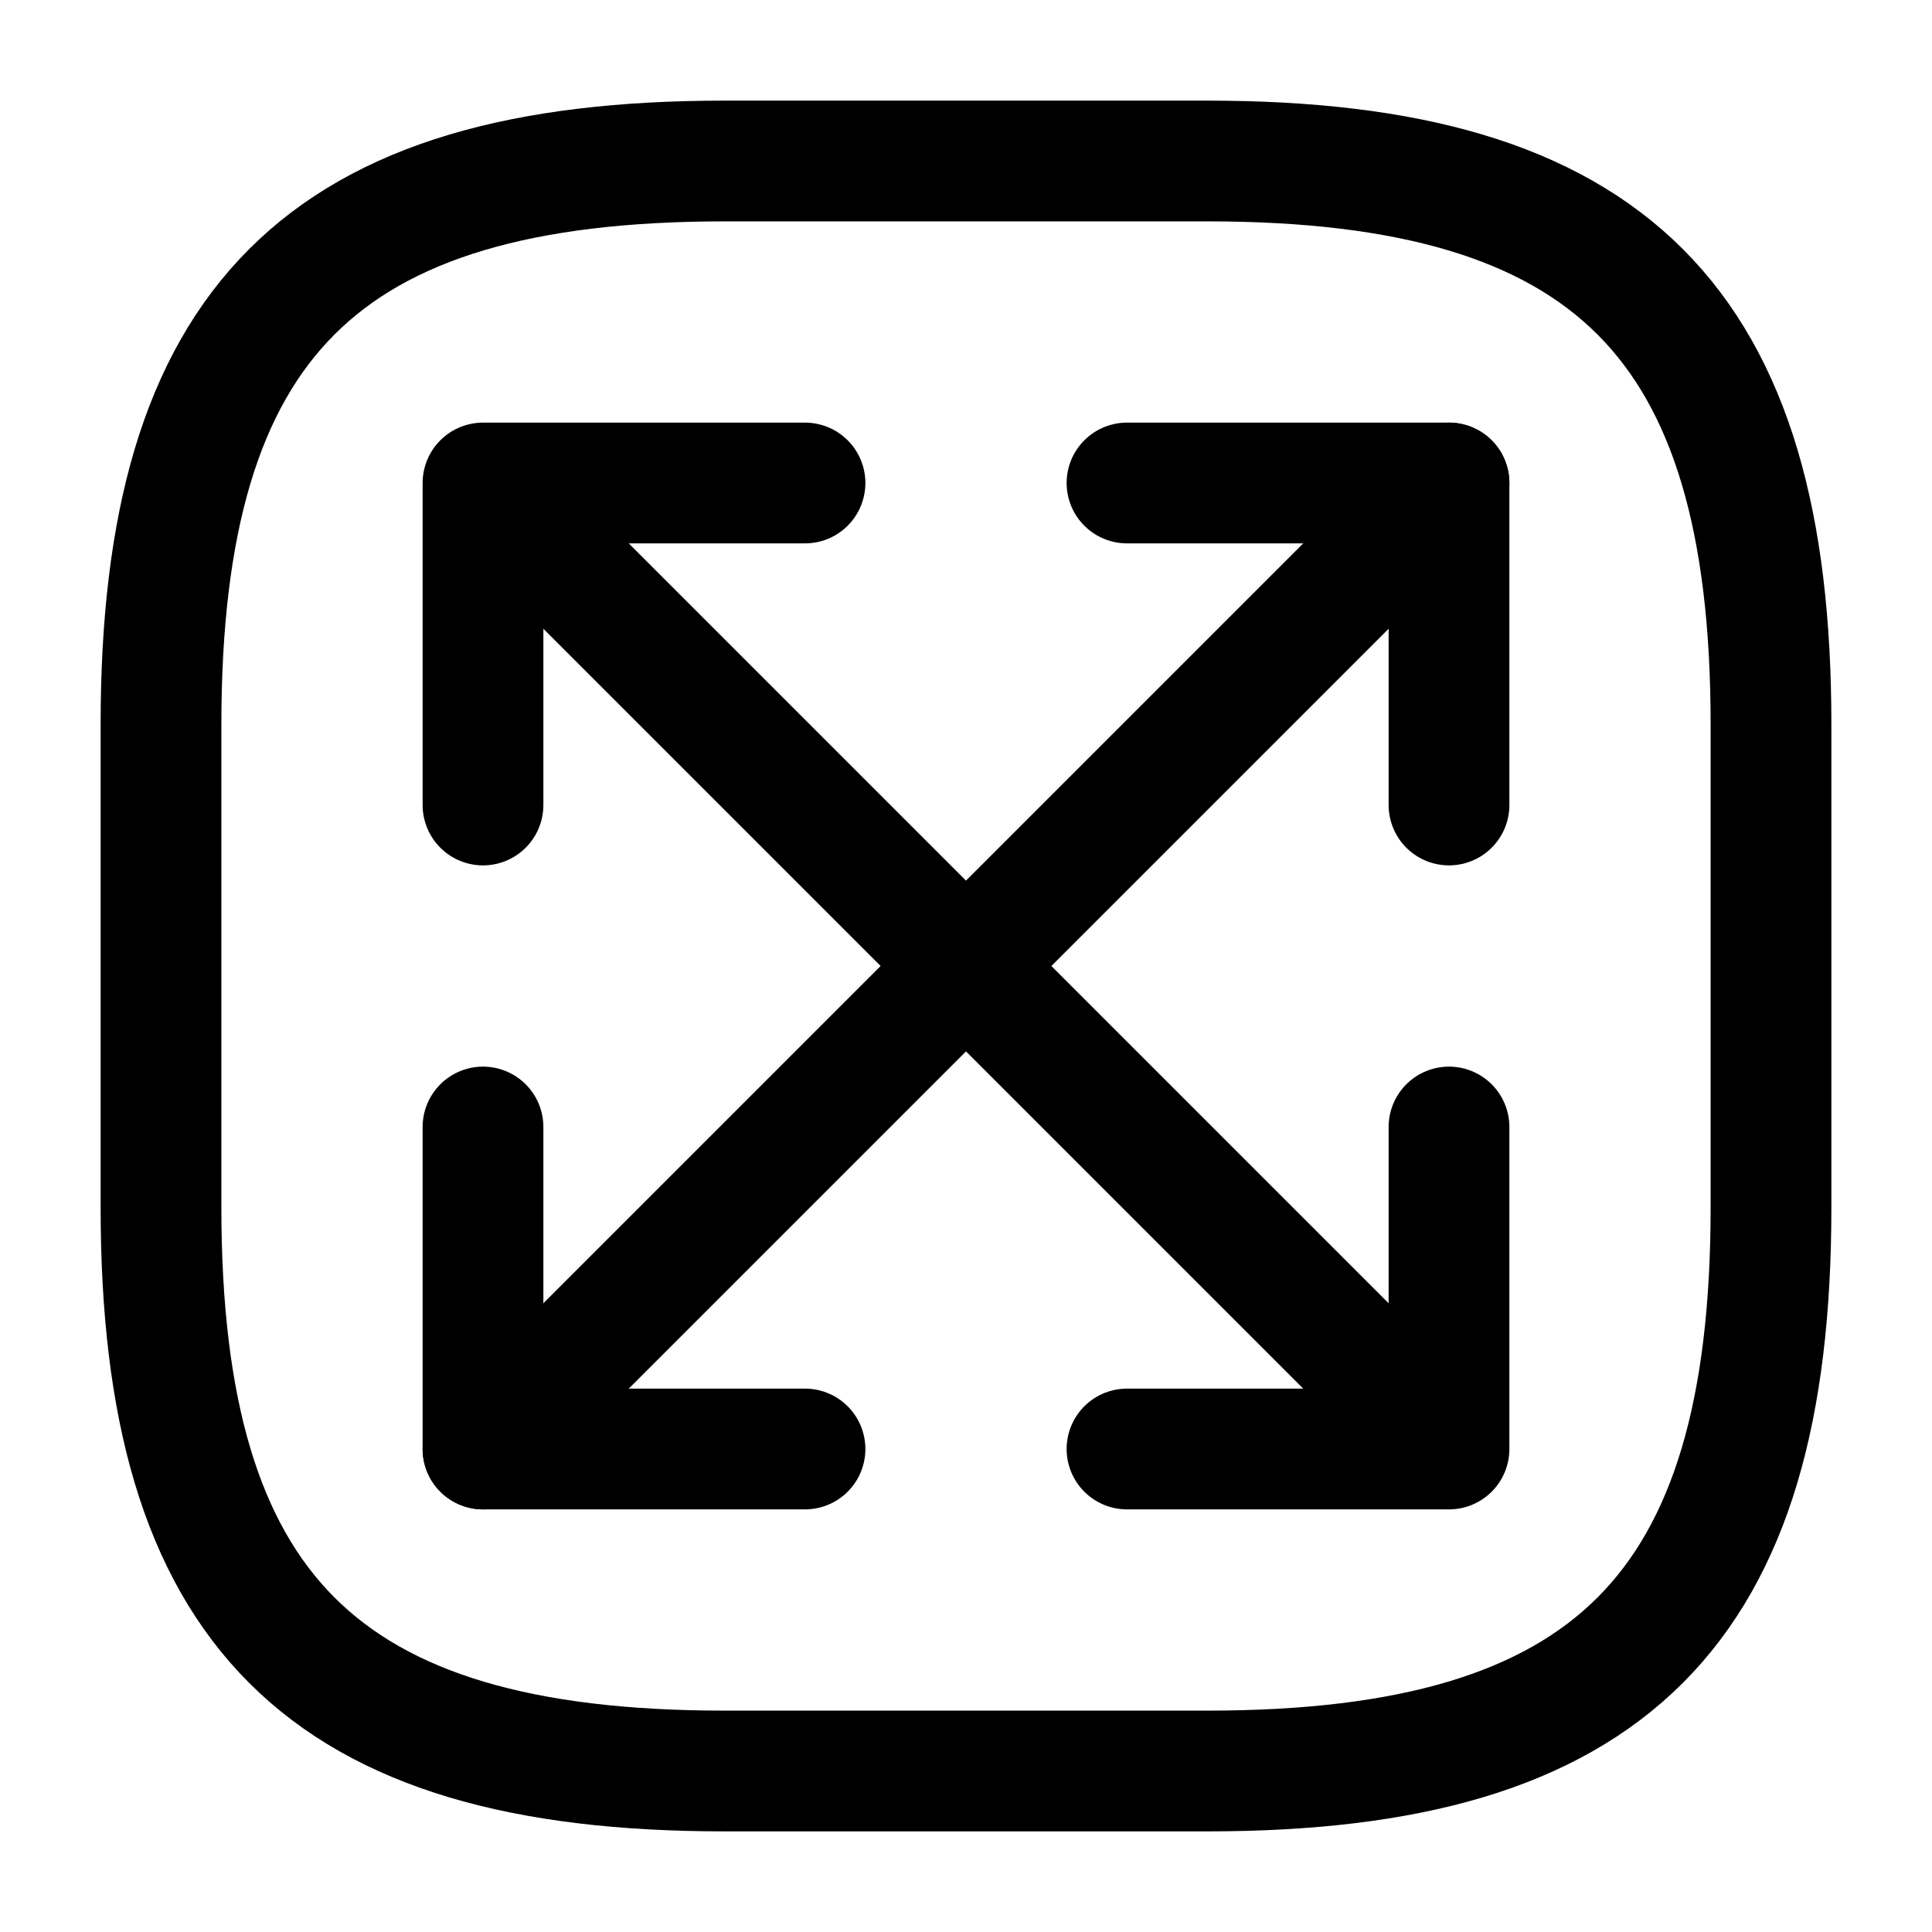
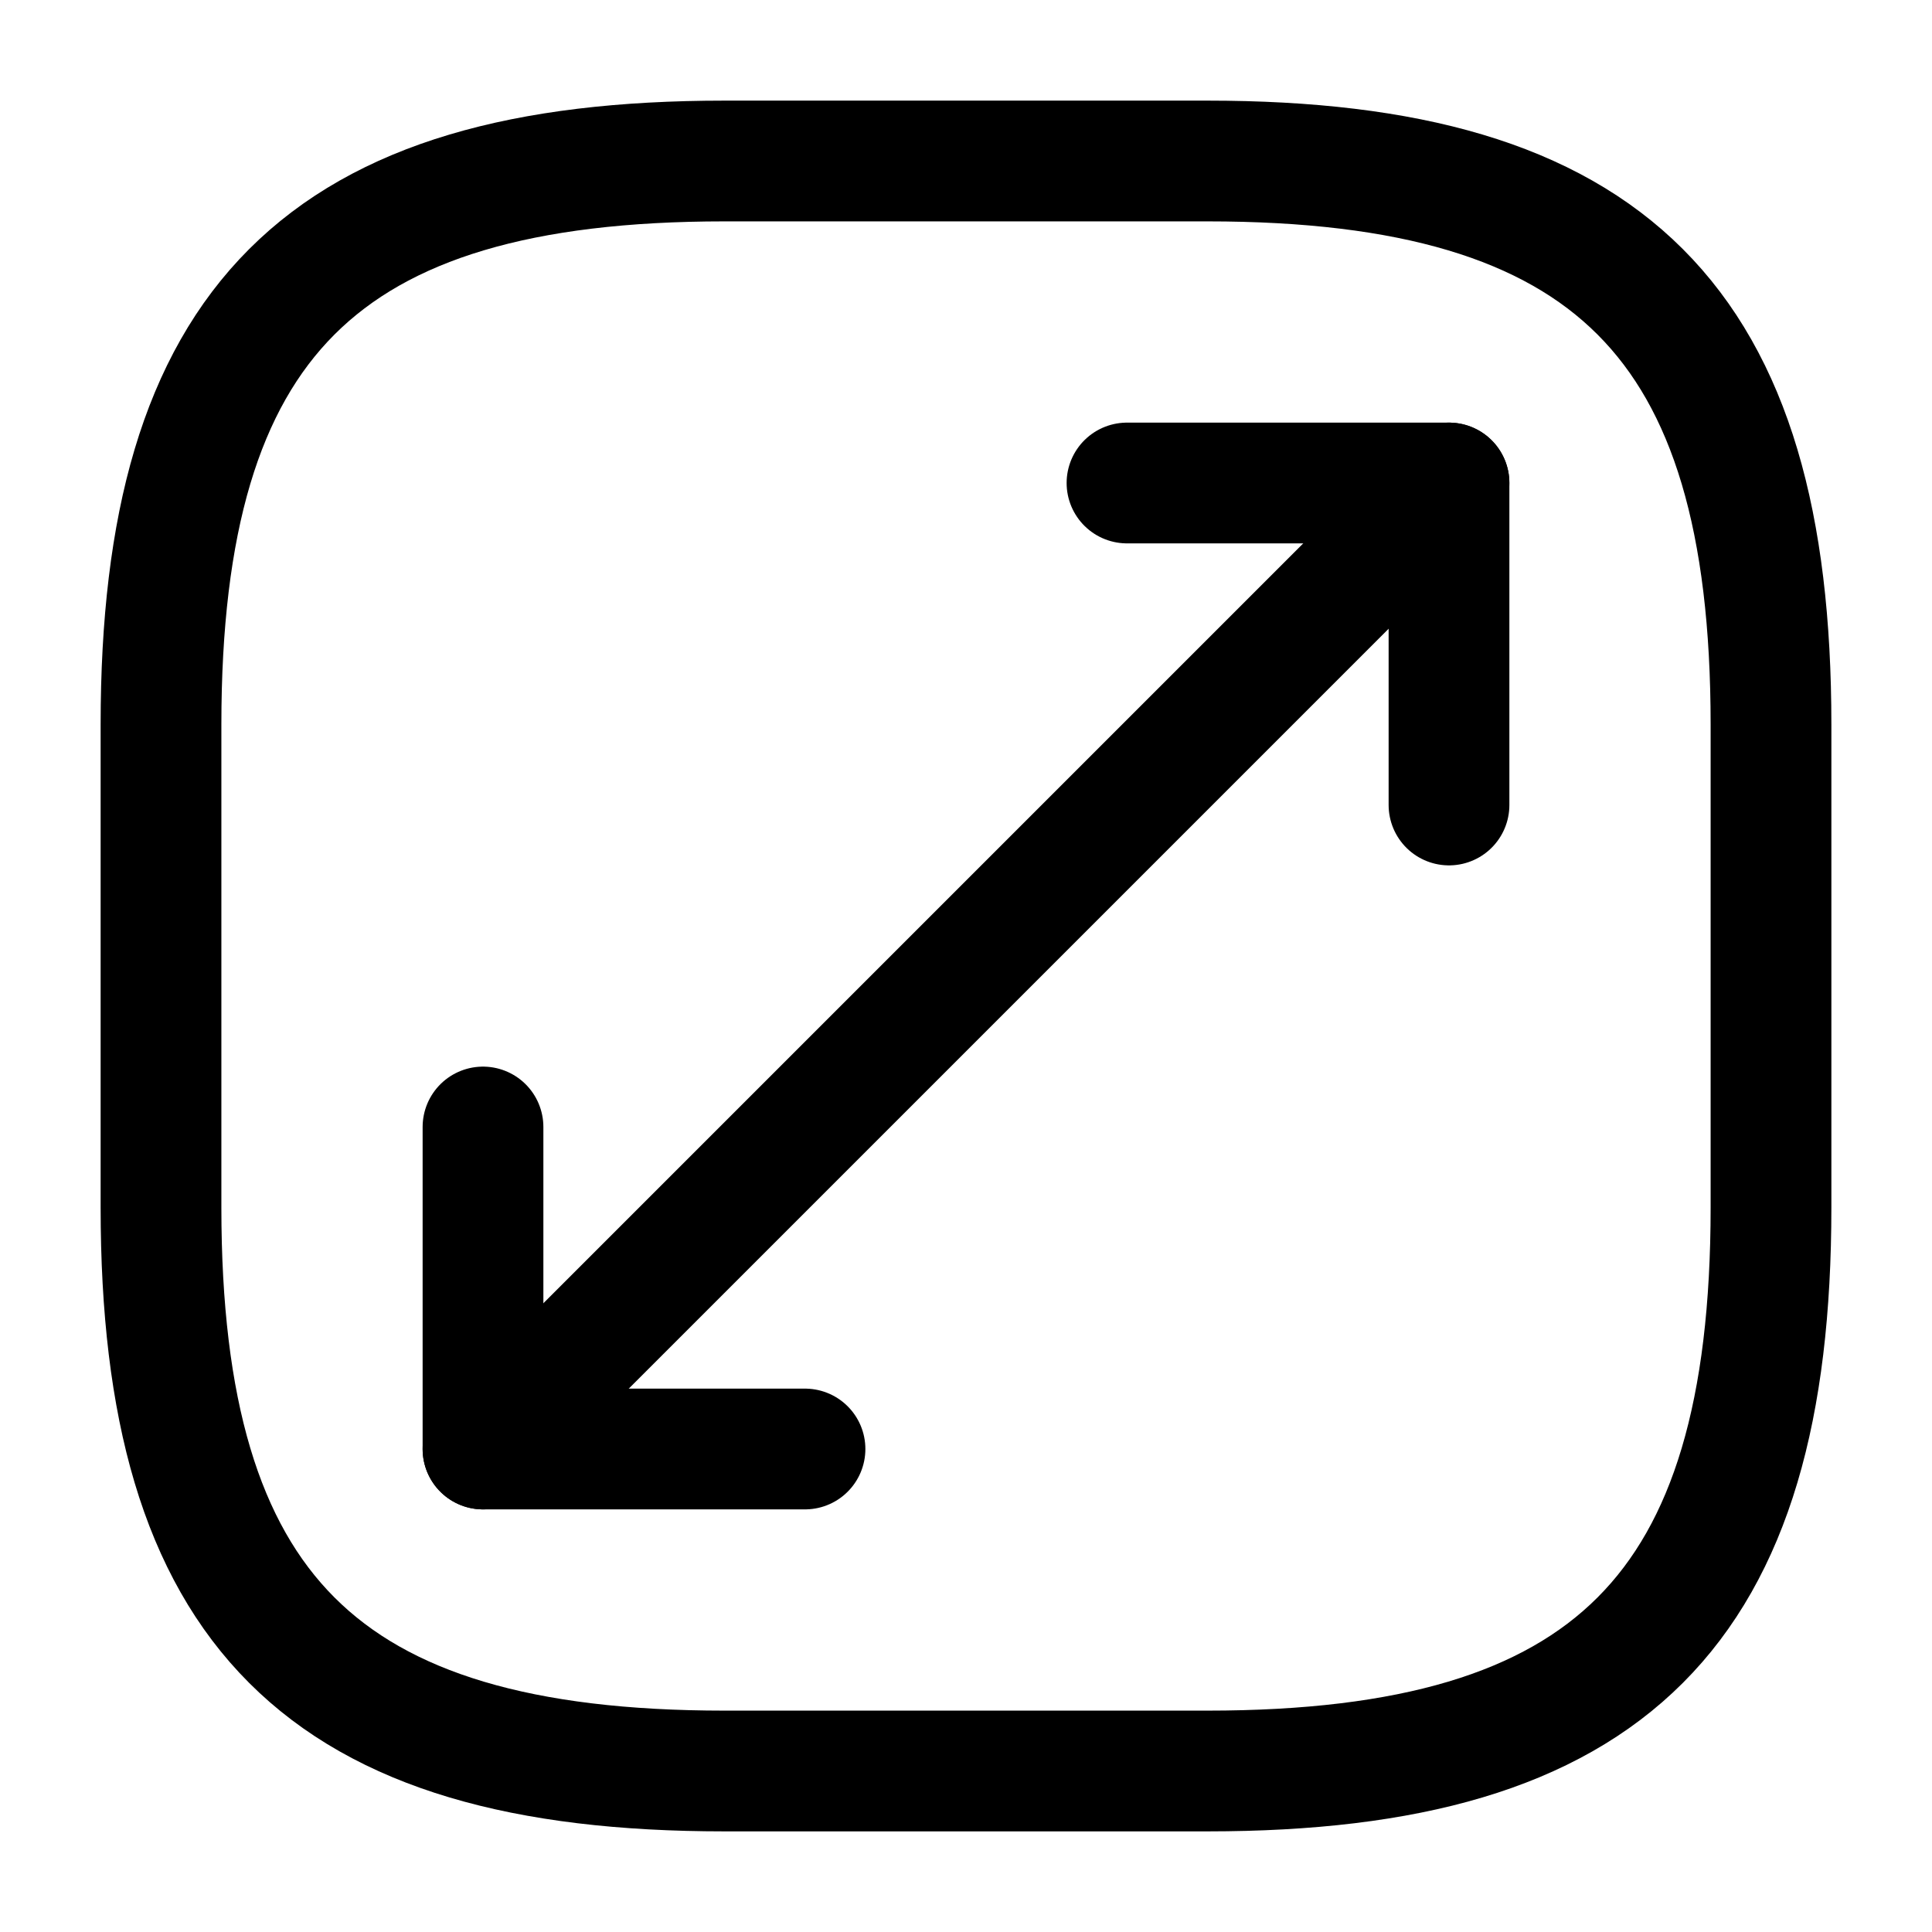
<svg xmlns="http://www.w3.org/2000/svg" fill="none" viewBox="0 0 24 24" stroke="currentColor" aria-hidden="true">
  <path stroke-linecap="round" stroke-linejoin="round" stroke-width="1.5" d="M9 22h6c5 0 7-2 7-7V9c0-5-2-7-7-7H9C4 2 2 4 2 9v6c0 5 2 7 7 7zM18 6L6 18" />
-   <path stroke-linecap="round" stroke-linejoin="round" stroke-width="1.5" d="M18 10V6h-4M6 14v4h4M6 6l12 12M6 10V6h4M18 14v4h-4" />
+   <path stroke-linecap="round" stroke-linejoin="round" stroke-width="1.5" d="M18 10V6h-4M6 14v4h4" />
</svg>
